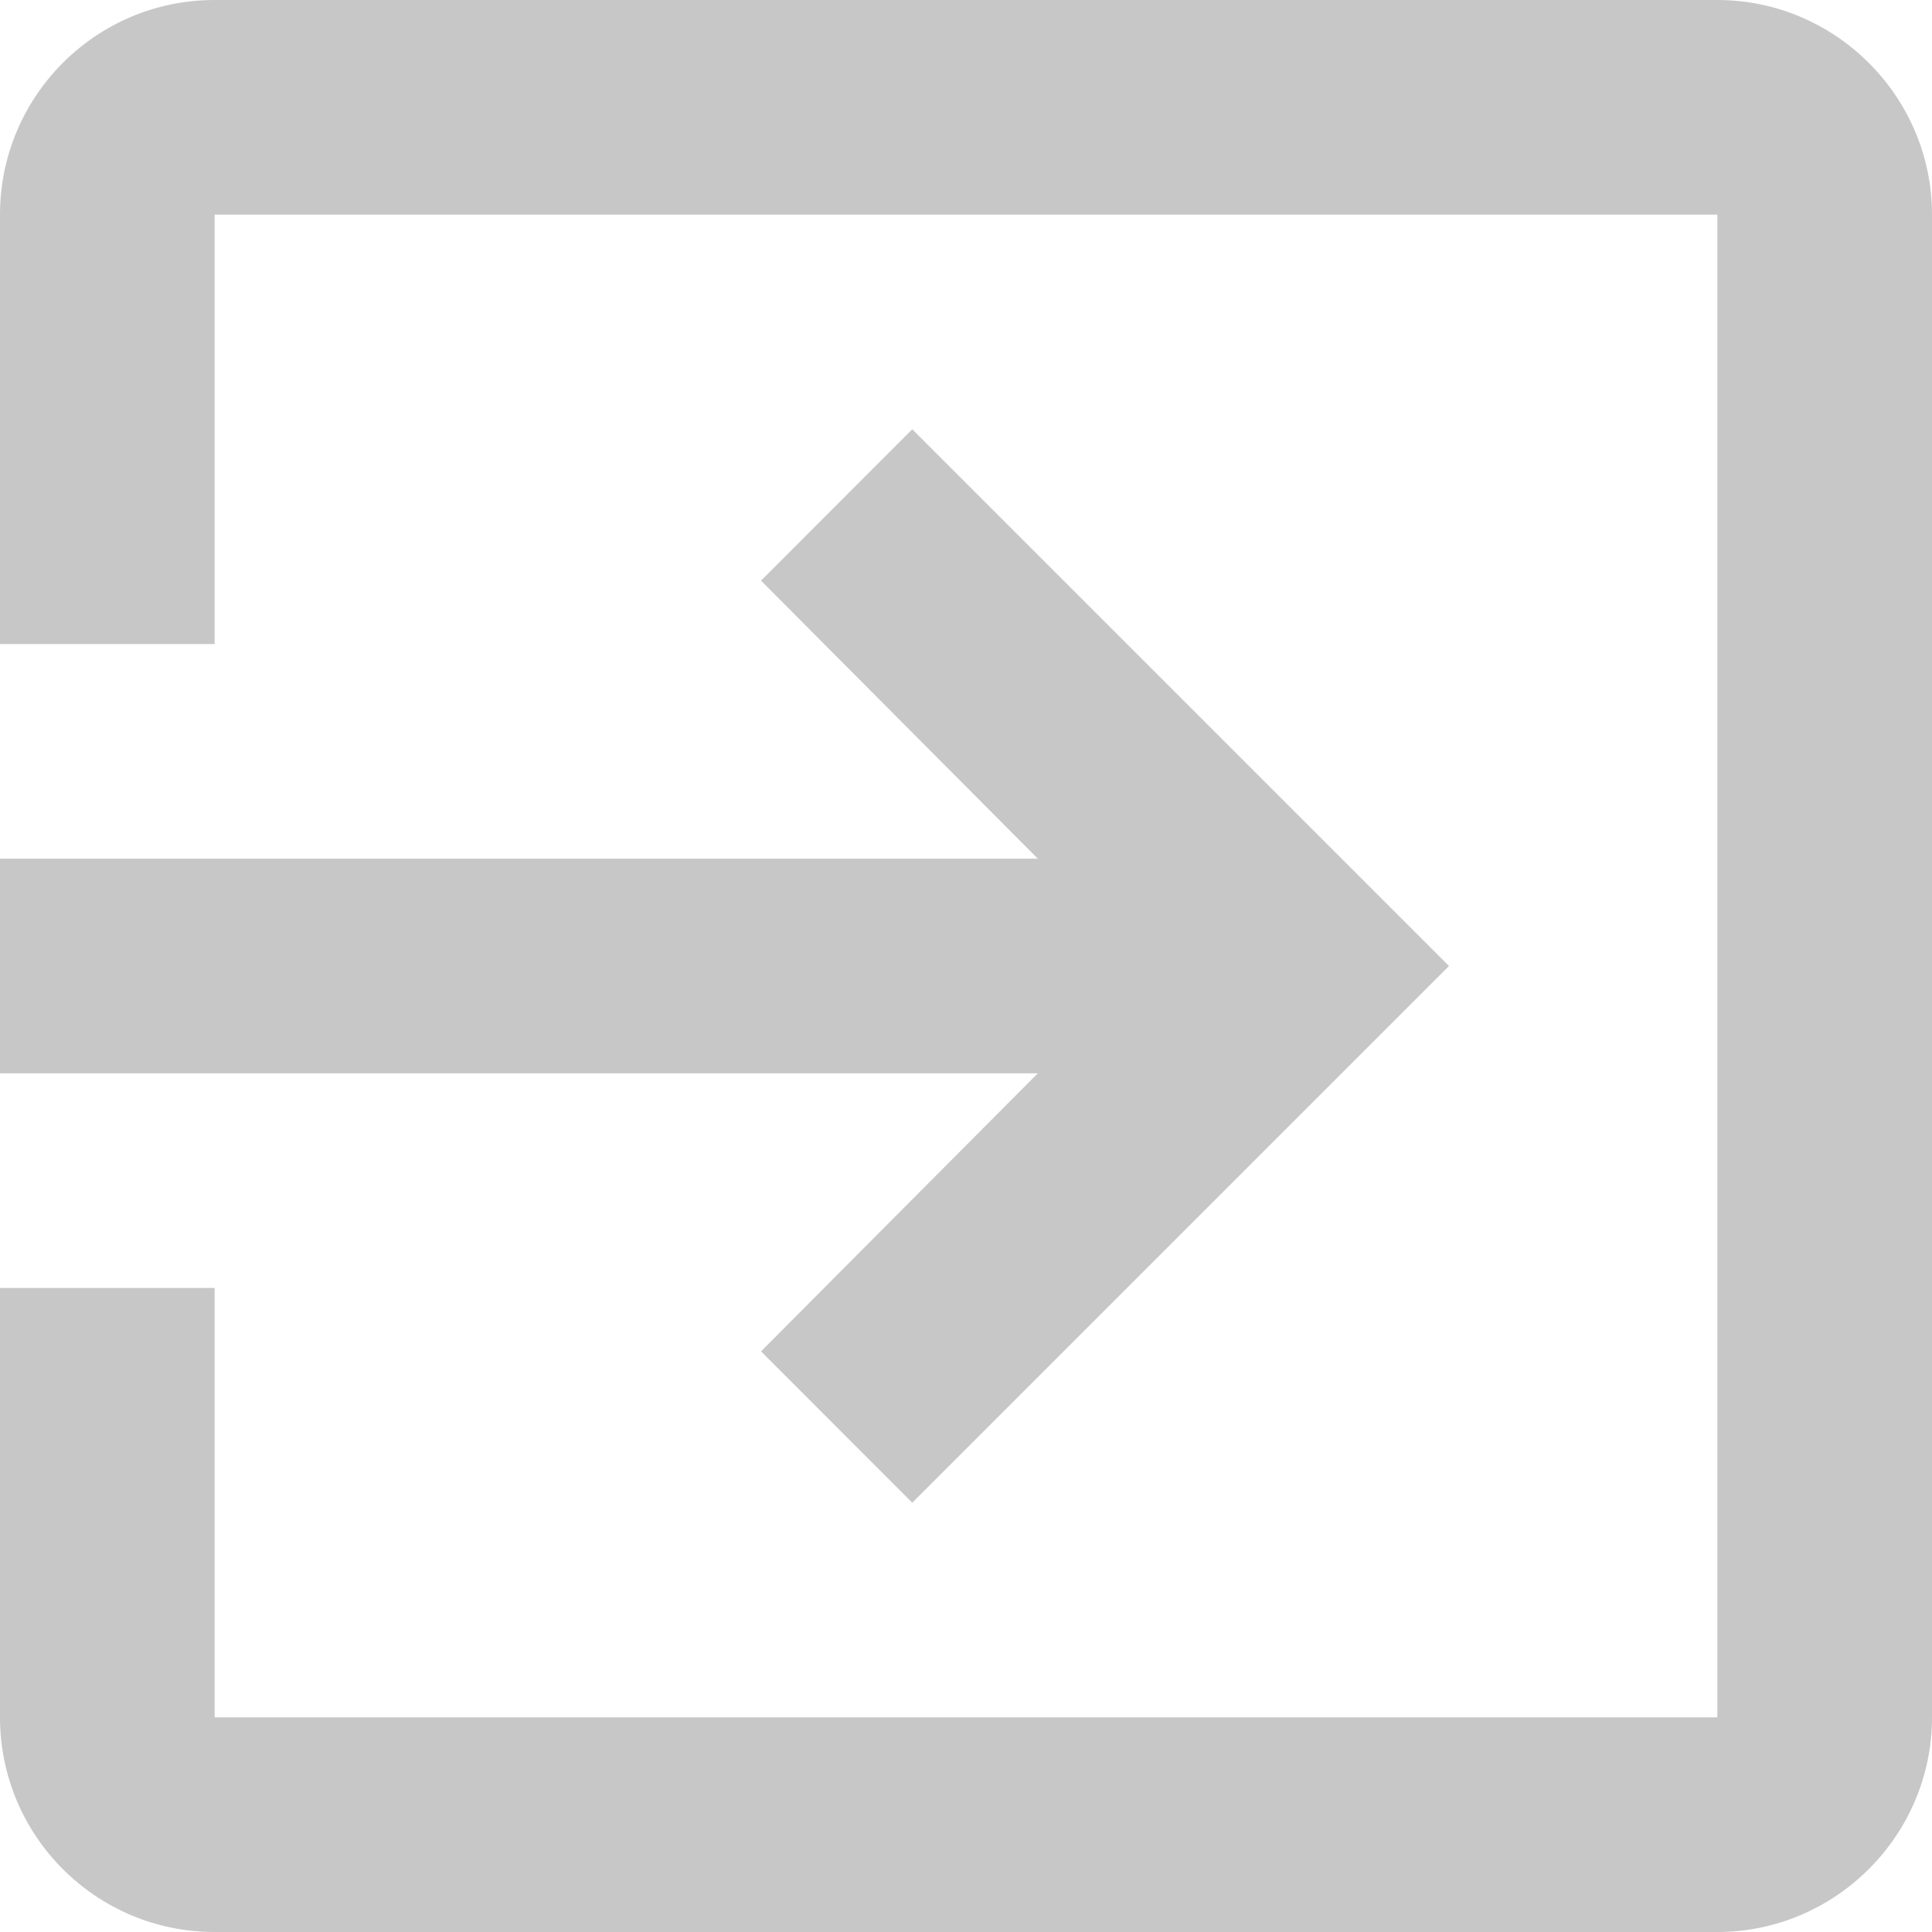
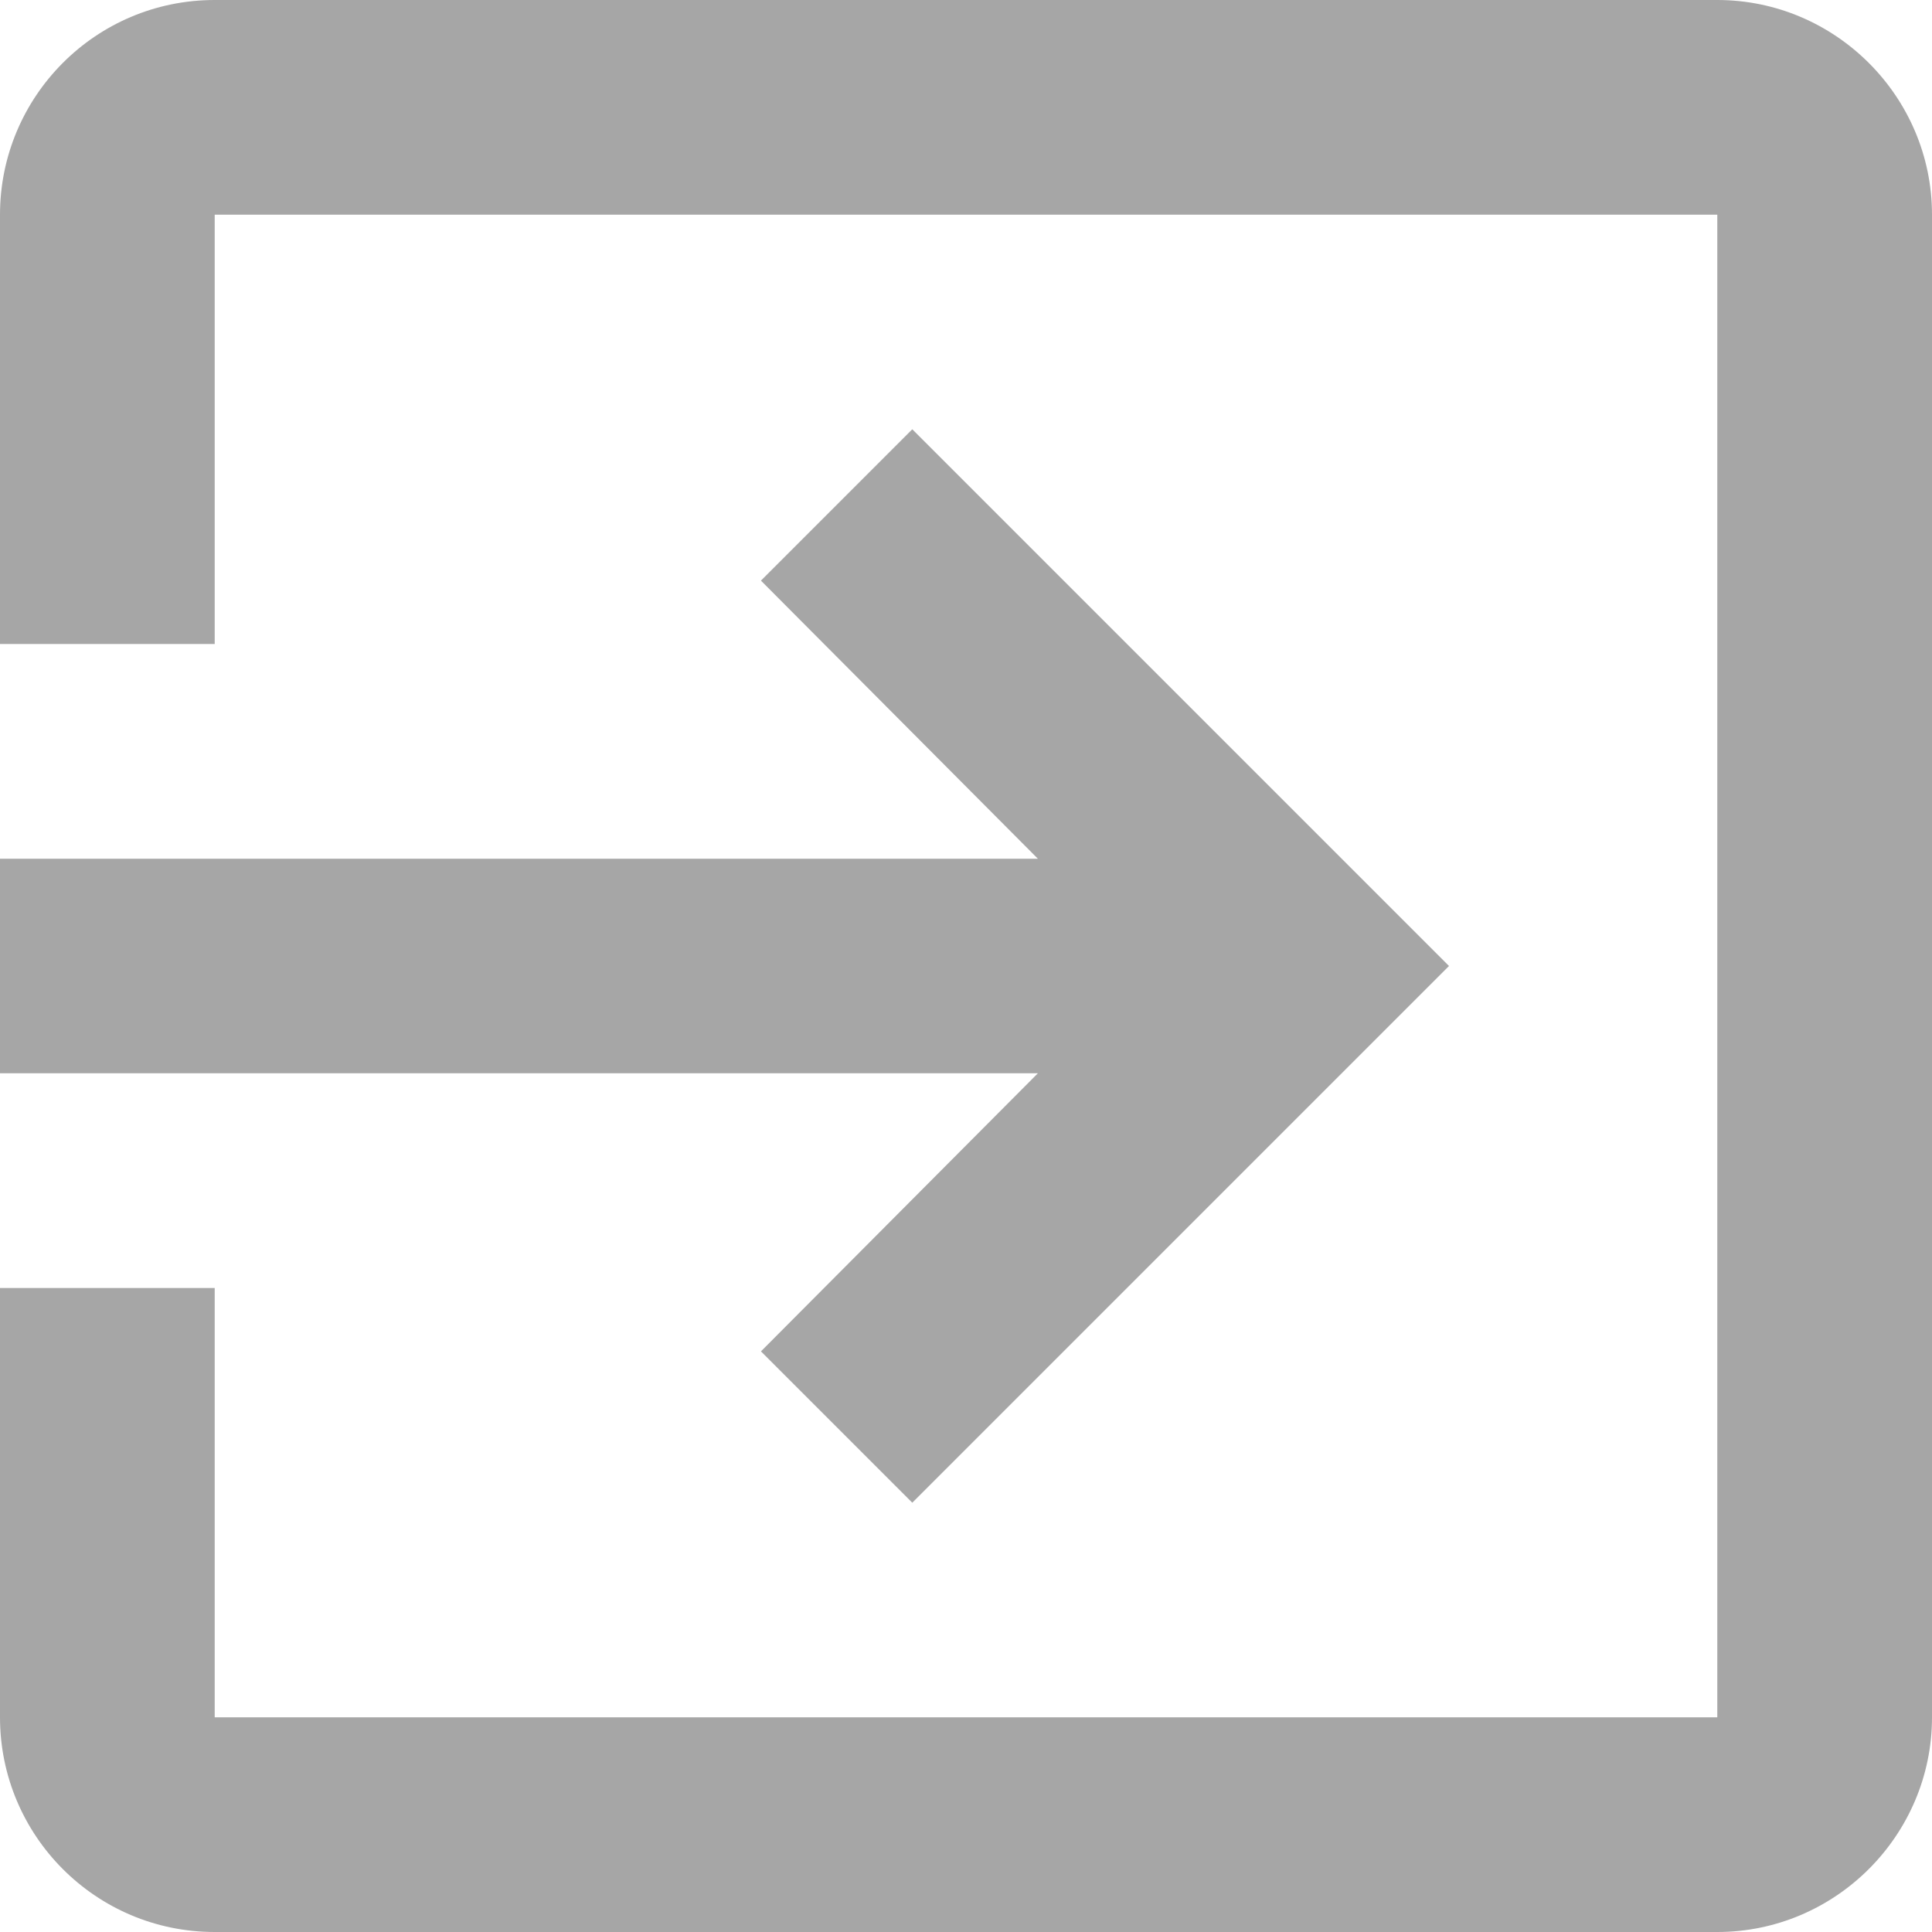
- <svg xmlns="http://www.w3.org/2000/svg" width="11" height="11" viewBox="0 0 11 11" fill="none">
-   <path fill-rule="evenodd" clip-rule="evenodd" d="M1.222 0H9.778C10.45 0 11 0.55 11 1.222V9.778C11 10.45 10.45 11 9.778 11H1.222C0.544 11 0 10.45 0 9.778V7.333H1.222V9.778H9.778V1.222H1.222V3.667H0V1.222C0 0.55 0.544 0 1.222 0ZM5.194 8.556L4.333 7.694L5.909 6.111H0V4.889H5.909L4.333 3.306L5.194 2.444L8.25 5.5L5.194 8.556Z" fill="black" fill-opacity="0.22" />
+ <svg xmlns="http://www.w3.org/2000/svg" width="15" height="15" viewBox="0 0 15 15" fill="none">
+   <path fill-rule="evenodd" clip-rule="evenodd" d="M1.667 0H13.333C14.25 0 15 0.75 15 1.667V13.333C15 14.25 14.25 15 13.333 15H1.667C0.742 15 0 14.25 0 13.333V10H1.667V13.333H13.333V1.667H1.667V5H0V1.667C0 0.75 0.742 0 1.667 0ZM7.083 11.667L5.908 10.492L8.058 8.333H0V6.667H8.058L5.908 4.508L7.083 3.333L11.25 7.5L7.083 11.667Z" fill="black" fill-opacity="0.35" />
</svg>
